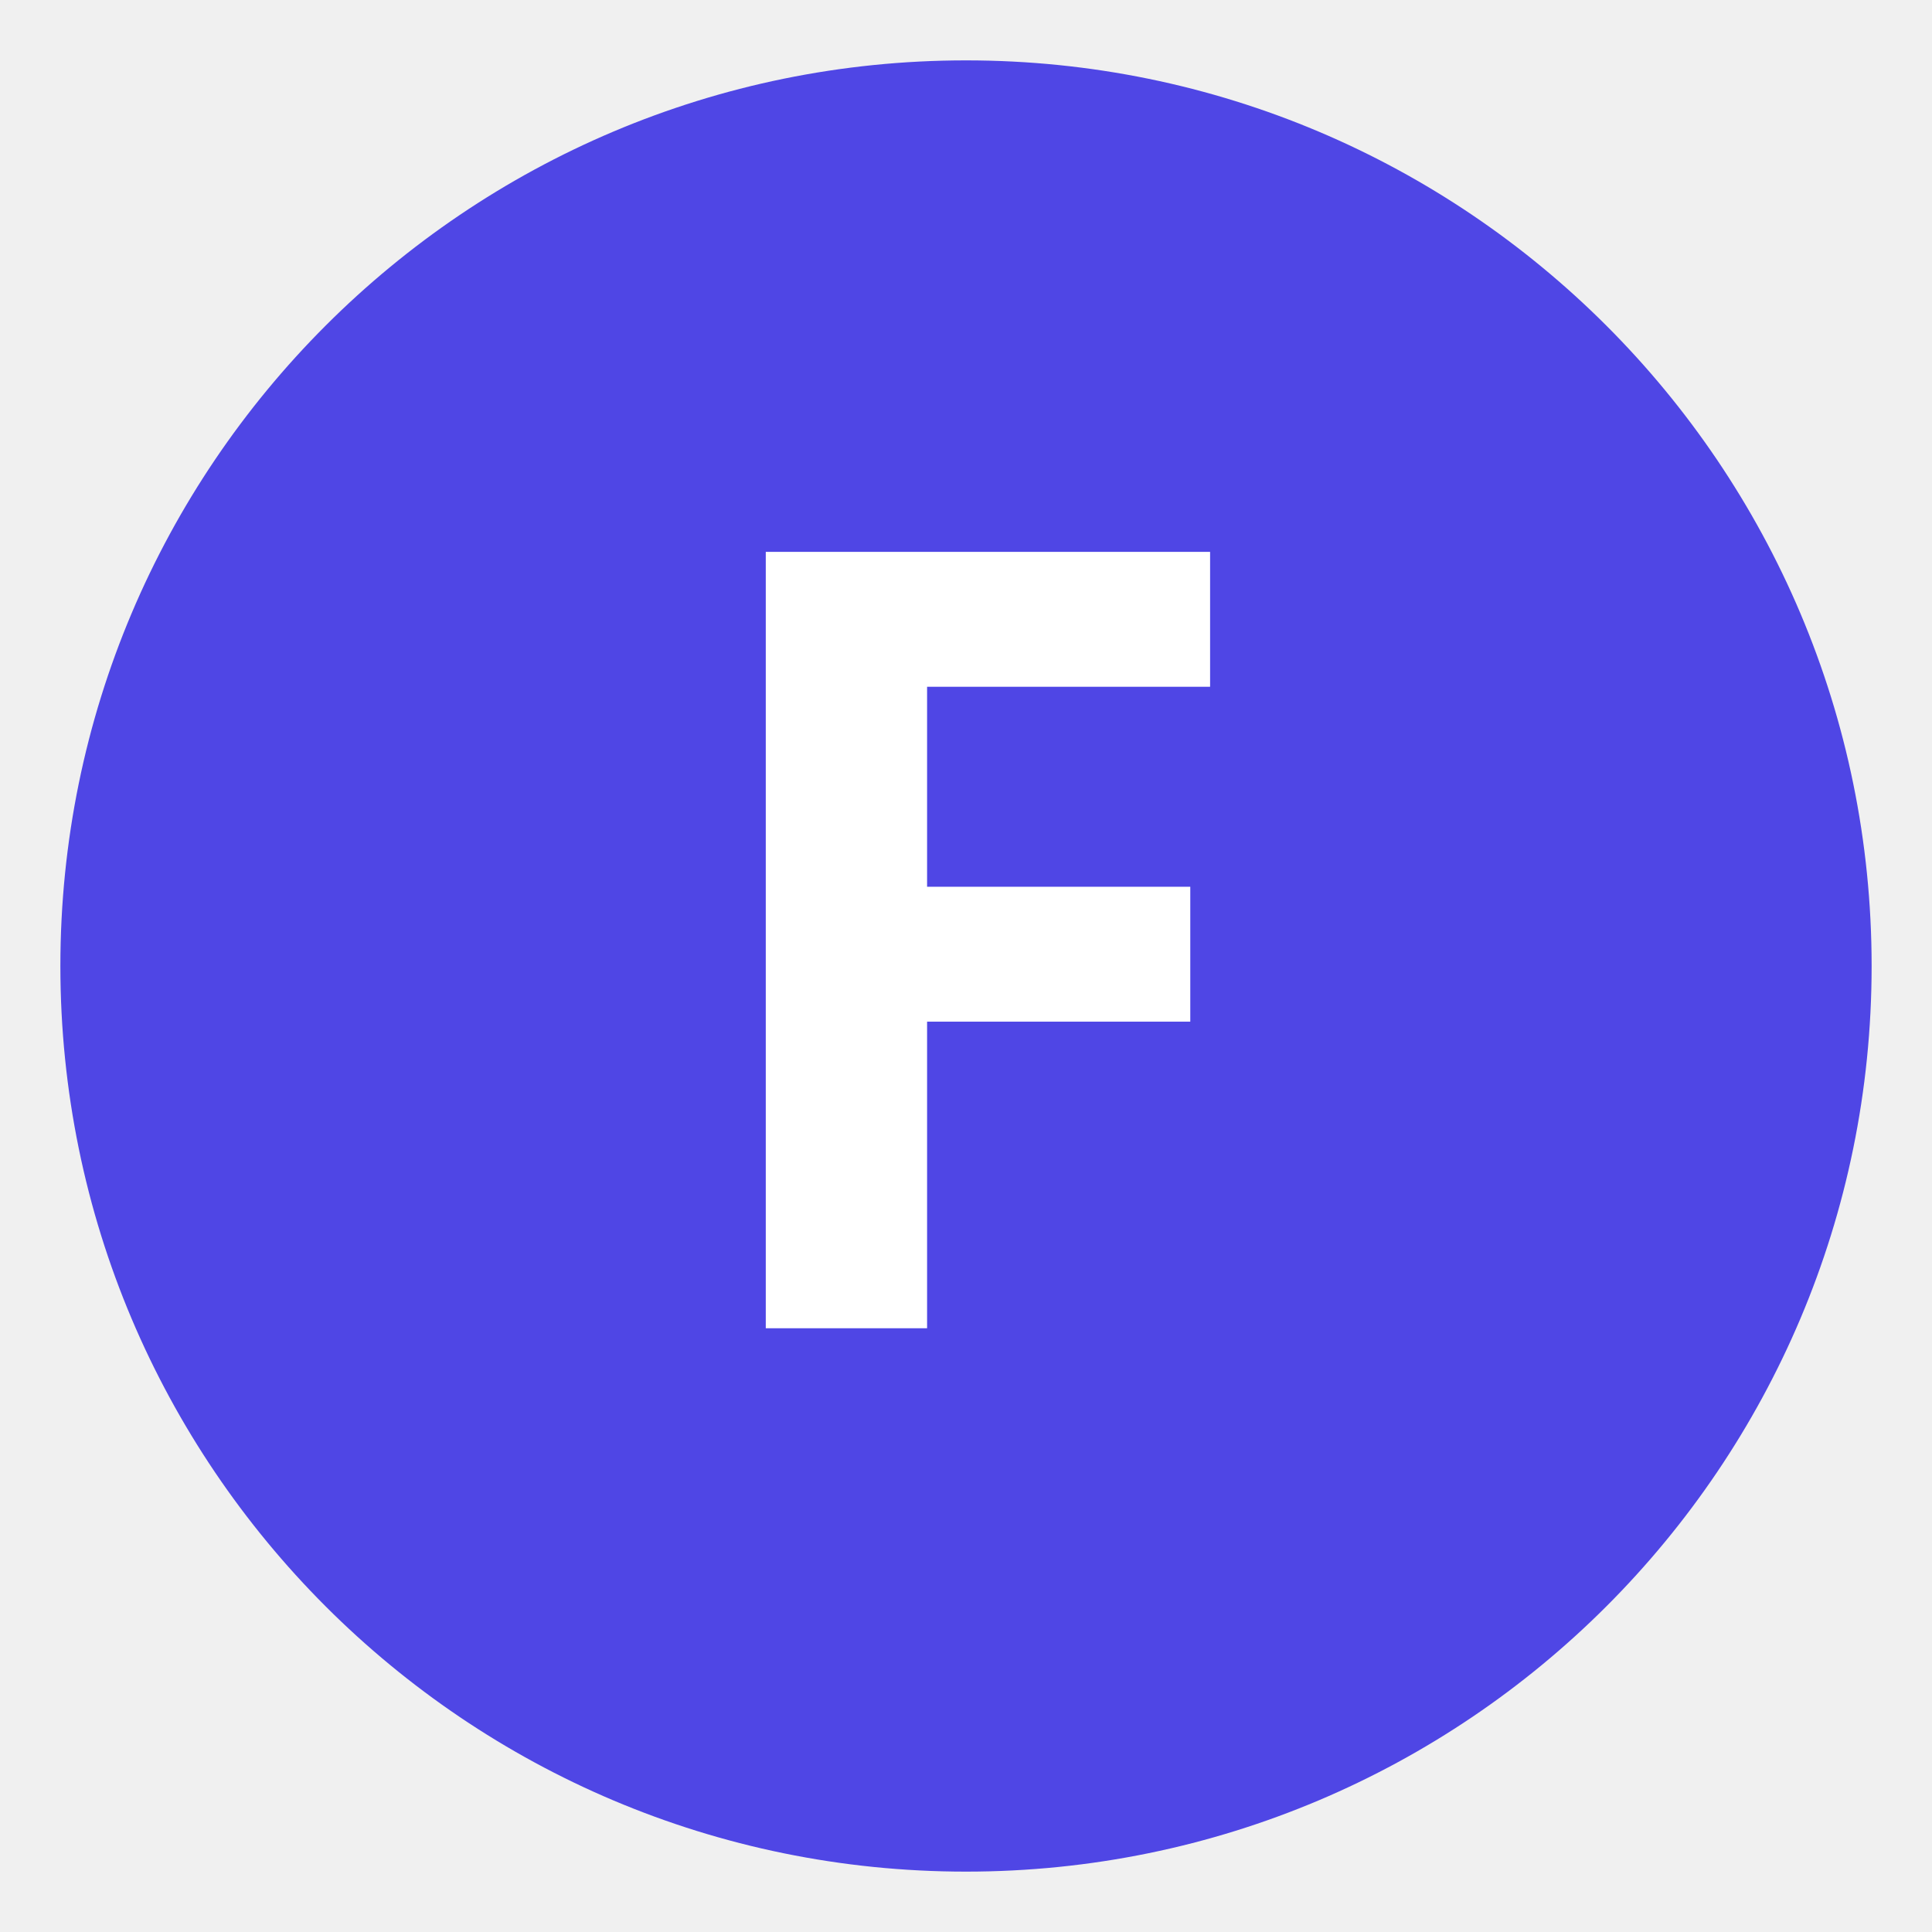
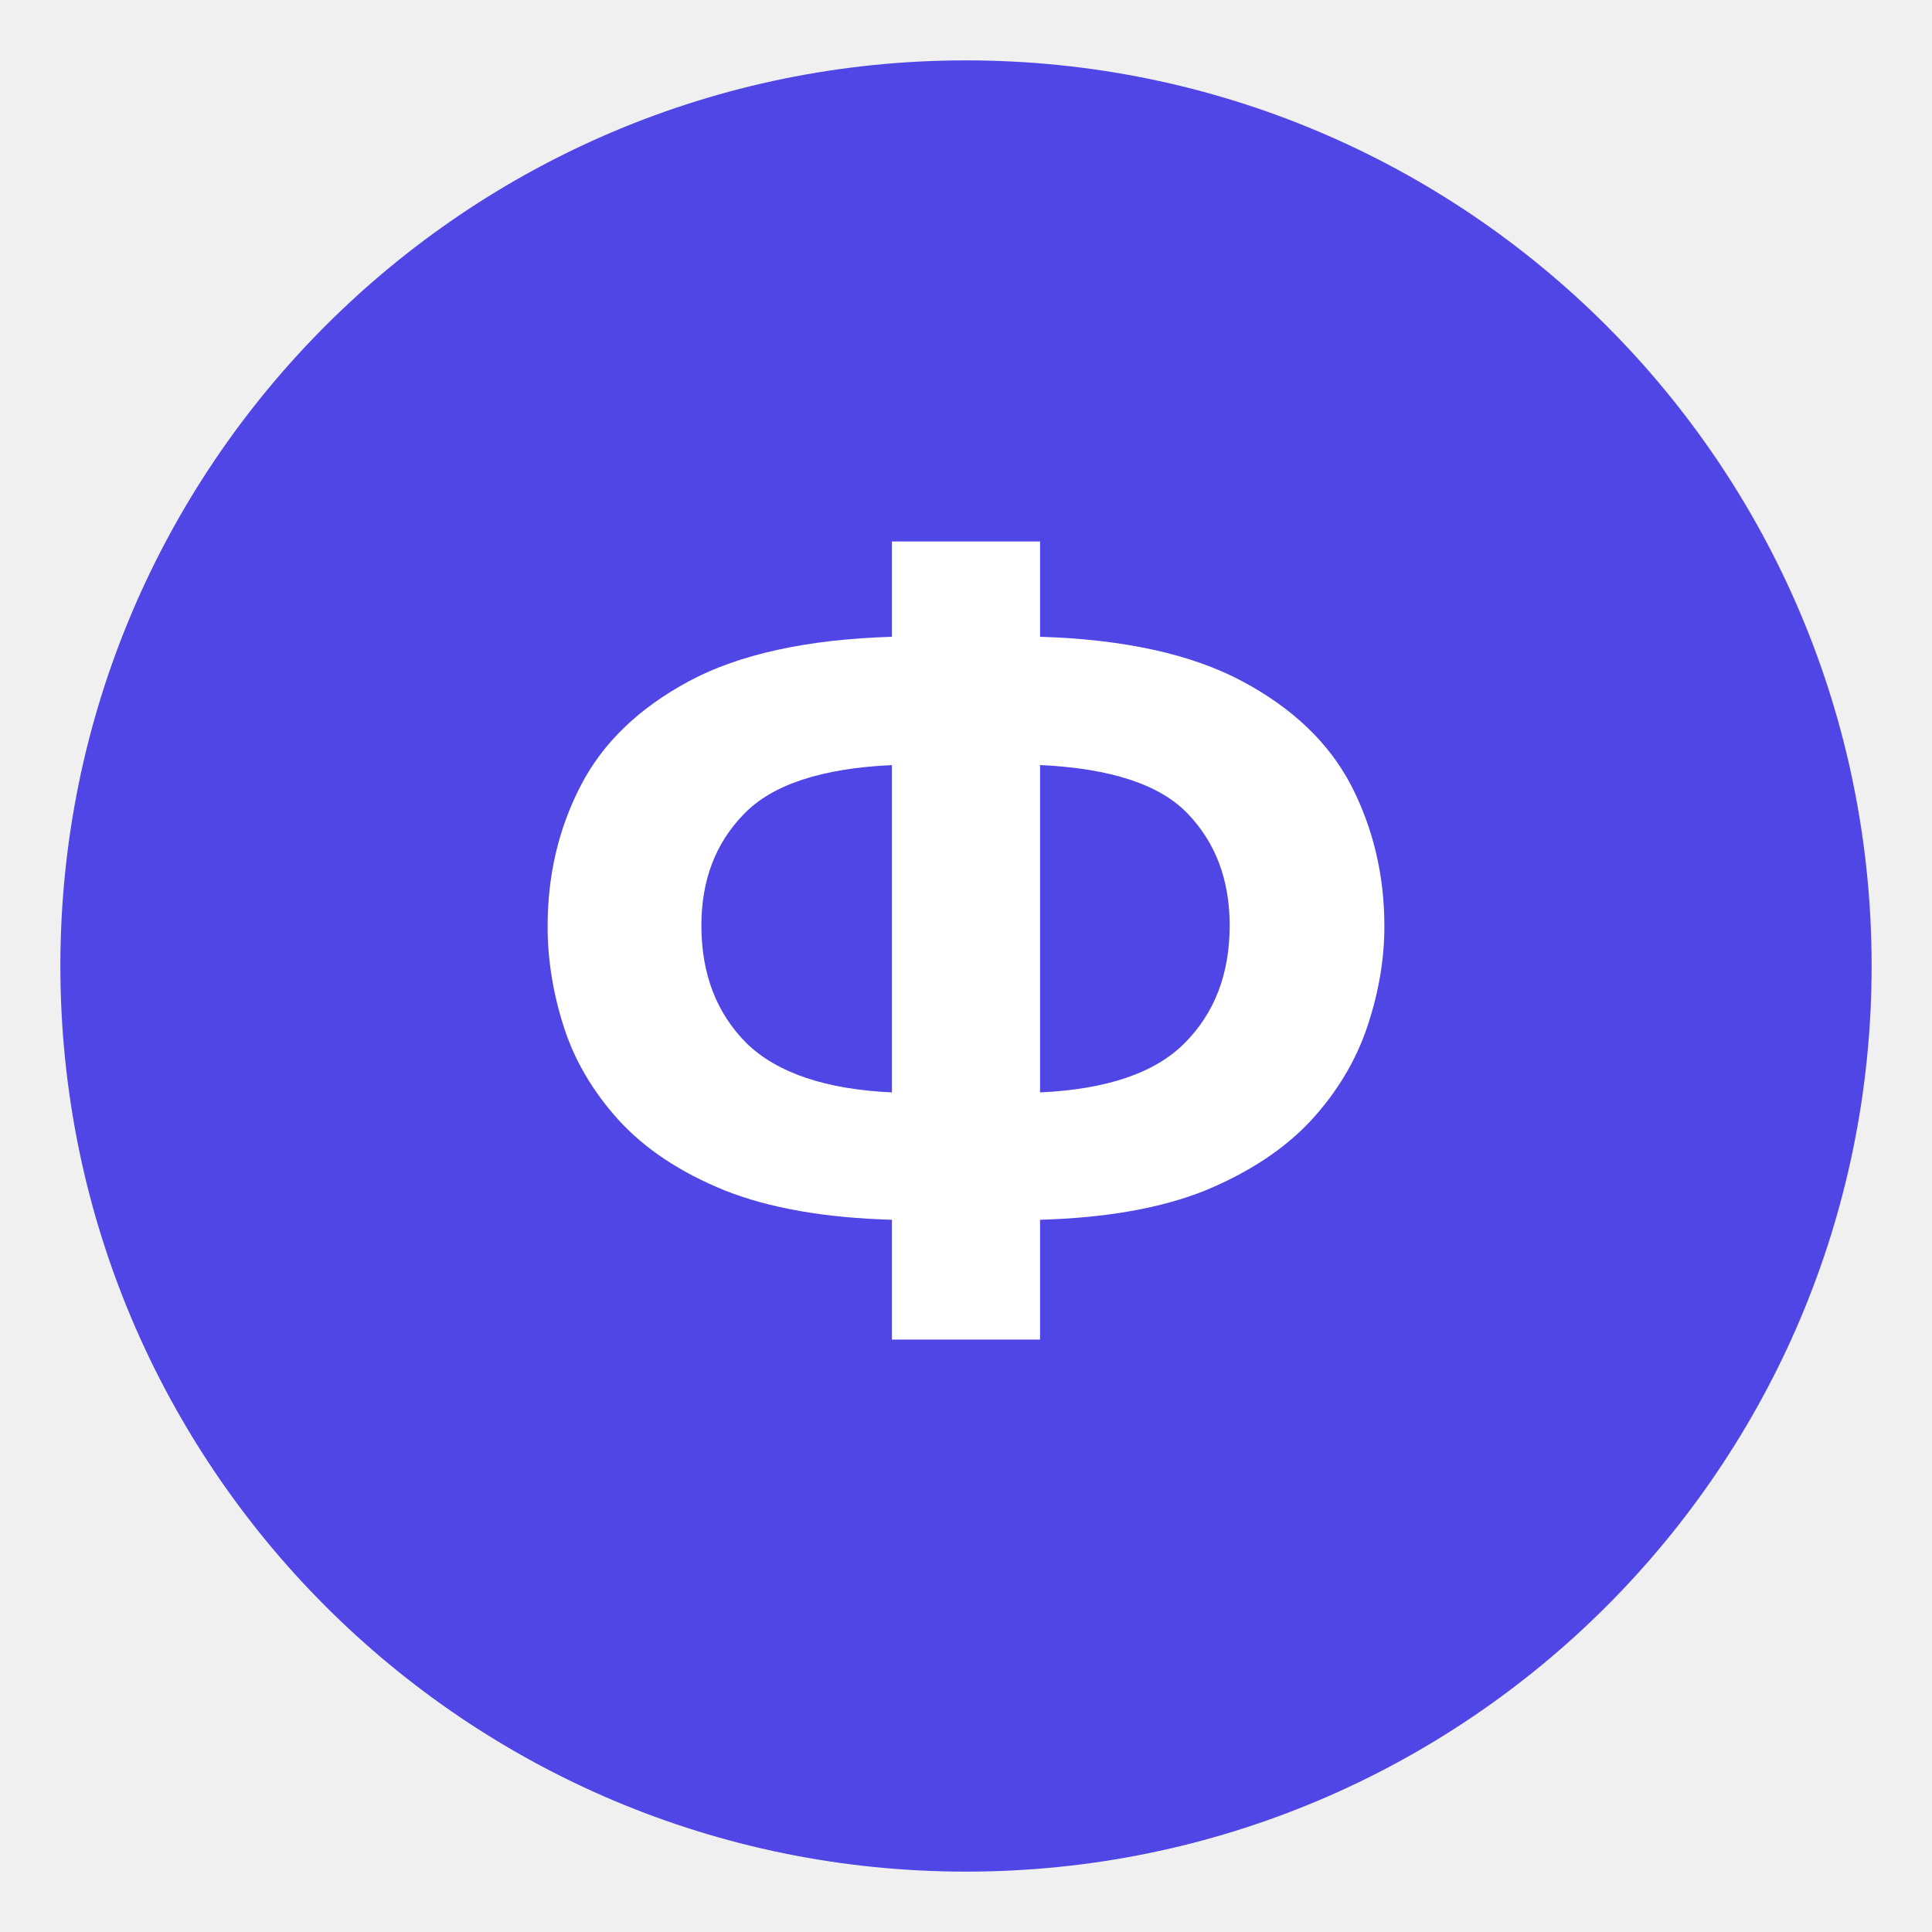
<svg xmlns="http://www.w3.org/2000/svg" viewBox="0 0 32 32" fill="none">
  <circle cx="16" cy="16" r="15" fill="#4F46E5" />
-   <text x="16" y="22" text-anchor="middle" font-family="'Bebas Neue', sans-serif" font-size="18" fill="#fff" font-weight="bold">F</text>
+   <text x="16" y="22" text-anchor="middle" font-family="'Bebas Neue', sans-serif" font-size="18" fill="#fff" font-weight="bold">Ф</text>
</svg>
